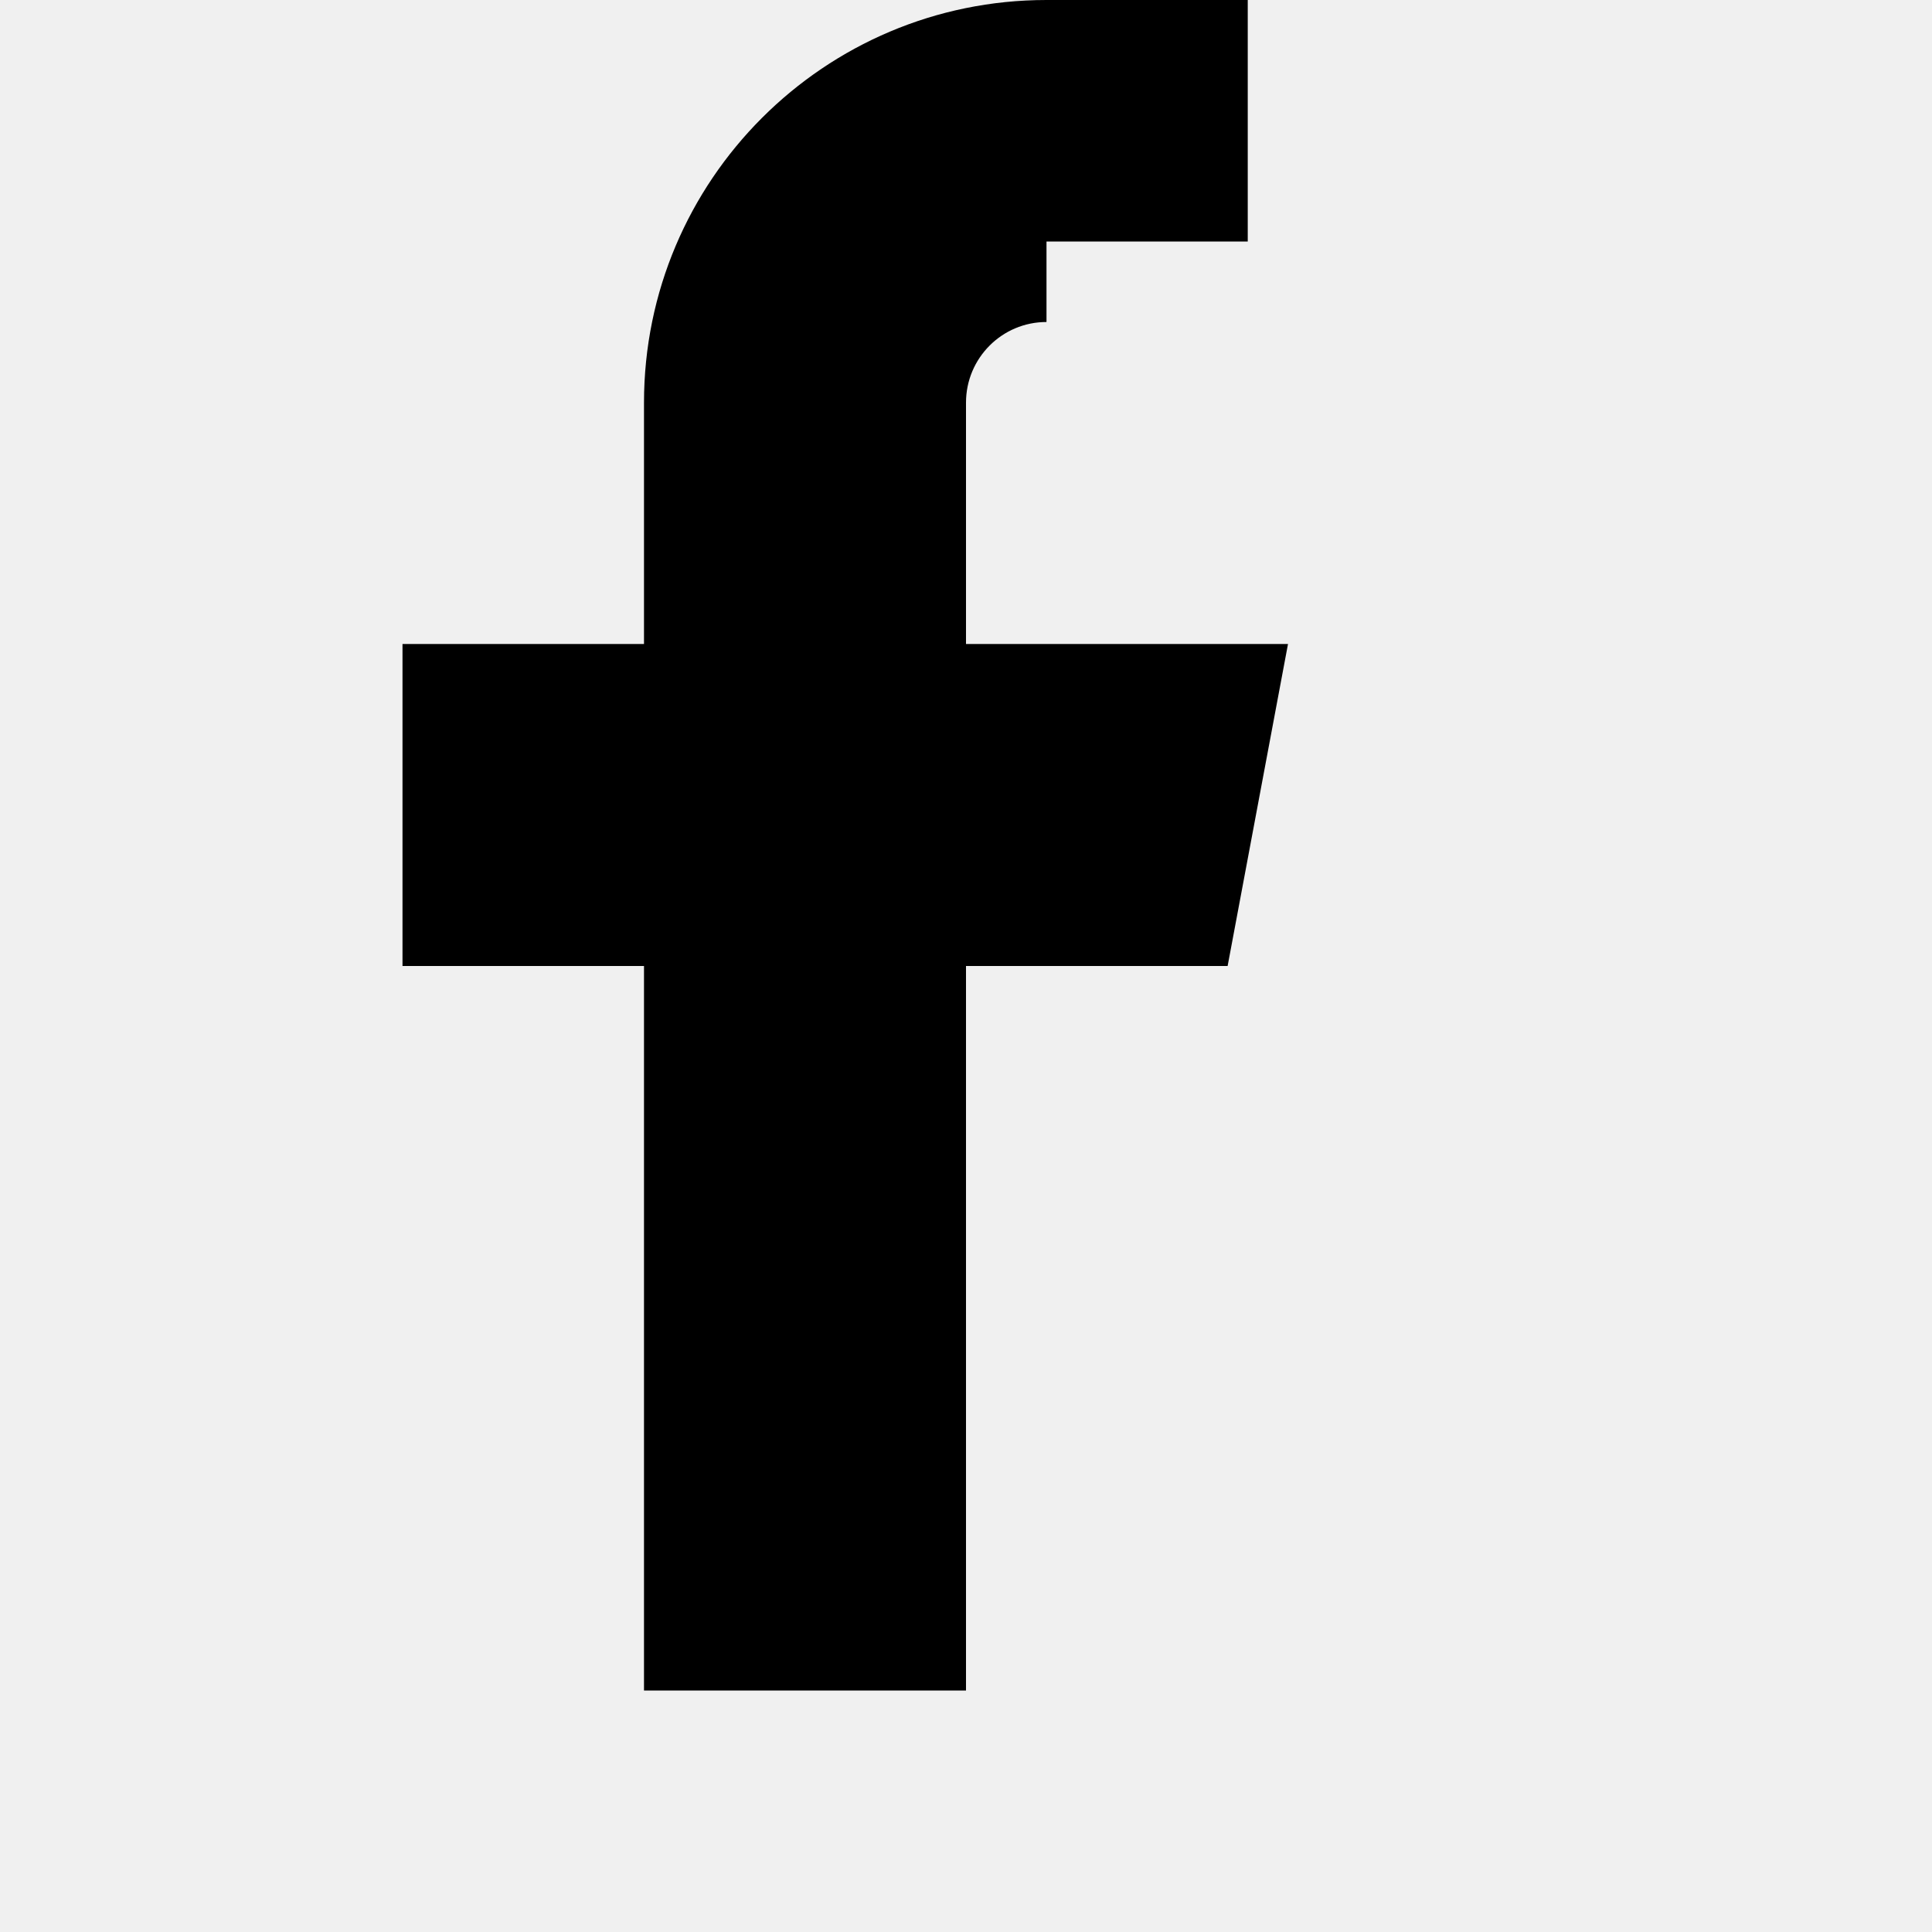
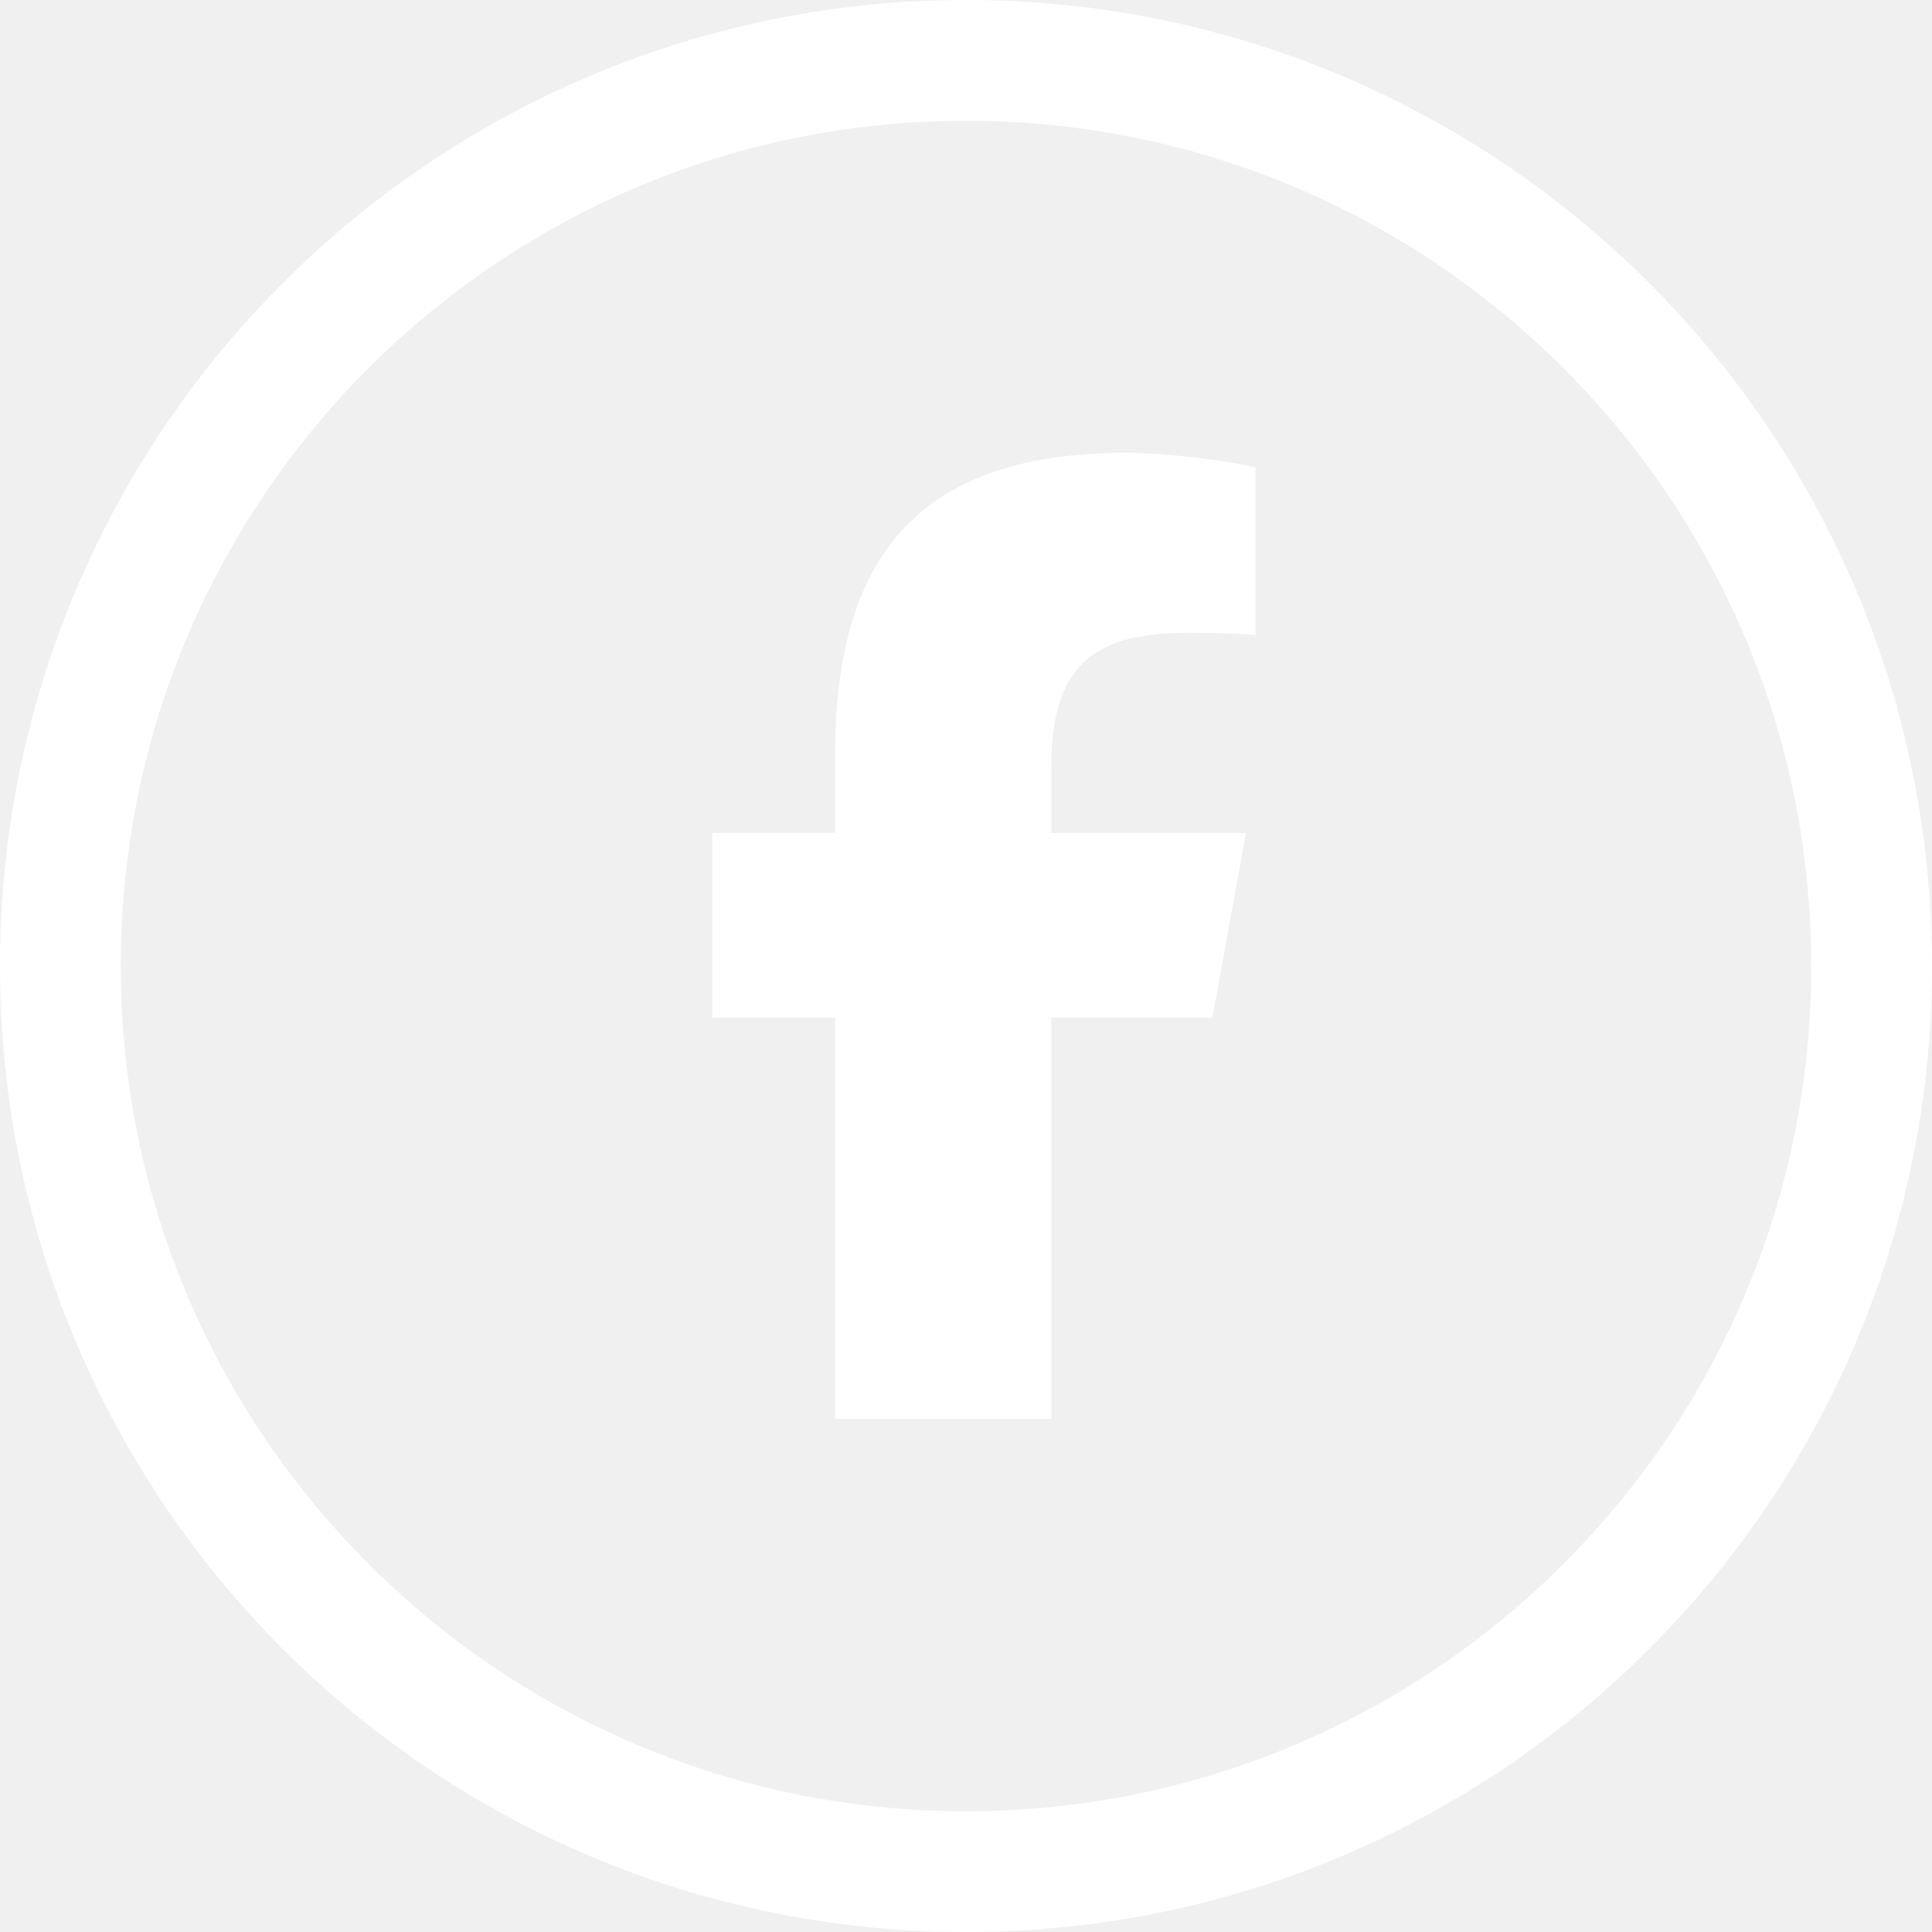
- <svg xmlns="http://www.w3.org/2000/svg" viewBox="0 0 24 24" fill="currentColor" aria-hidden="true">
-   <path d="M13 3h2.5V0H13C10.24 0 8 2.24 8 5.002V8H5v4h3v9h4v-9h3.25l.75-4H12V5.002C12 4.448 12.448 4 13 4z" />
+ <svg xmlns="http://www.w3.org/2000/svg" width="32" height="32" viewBox="0 0 32 32" fill="none">
+   <rect x="1" y="1" width="30" height="30" rx="15" stroke="white" stroke-width="2" />
+   <path d="M13.833 16.853V23.5H17.412V16.853H20.081L20.636 13.797H17.412V12.716C17.412 11.1 18.039 10.481 19.655 10.481C20.158 10.481 20.562 10.494 20.797 10.519V7.747C20.356 7.625 19.276 7.5 18.652 7.5C15.354 7.5 13.833 9.078 13.833 12.481V13.797H11.797V16.853H13.833Z" fill="white" />
</svg>
